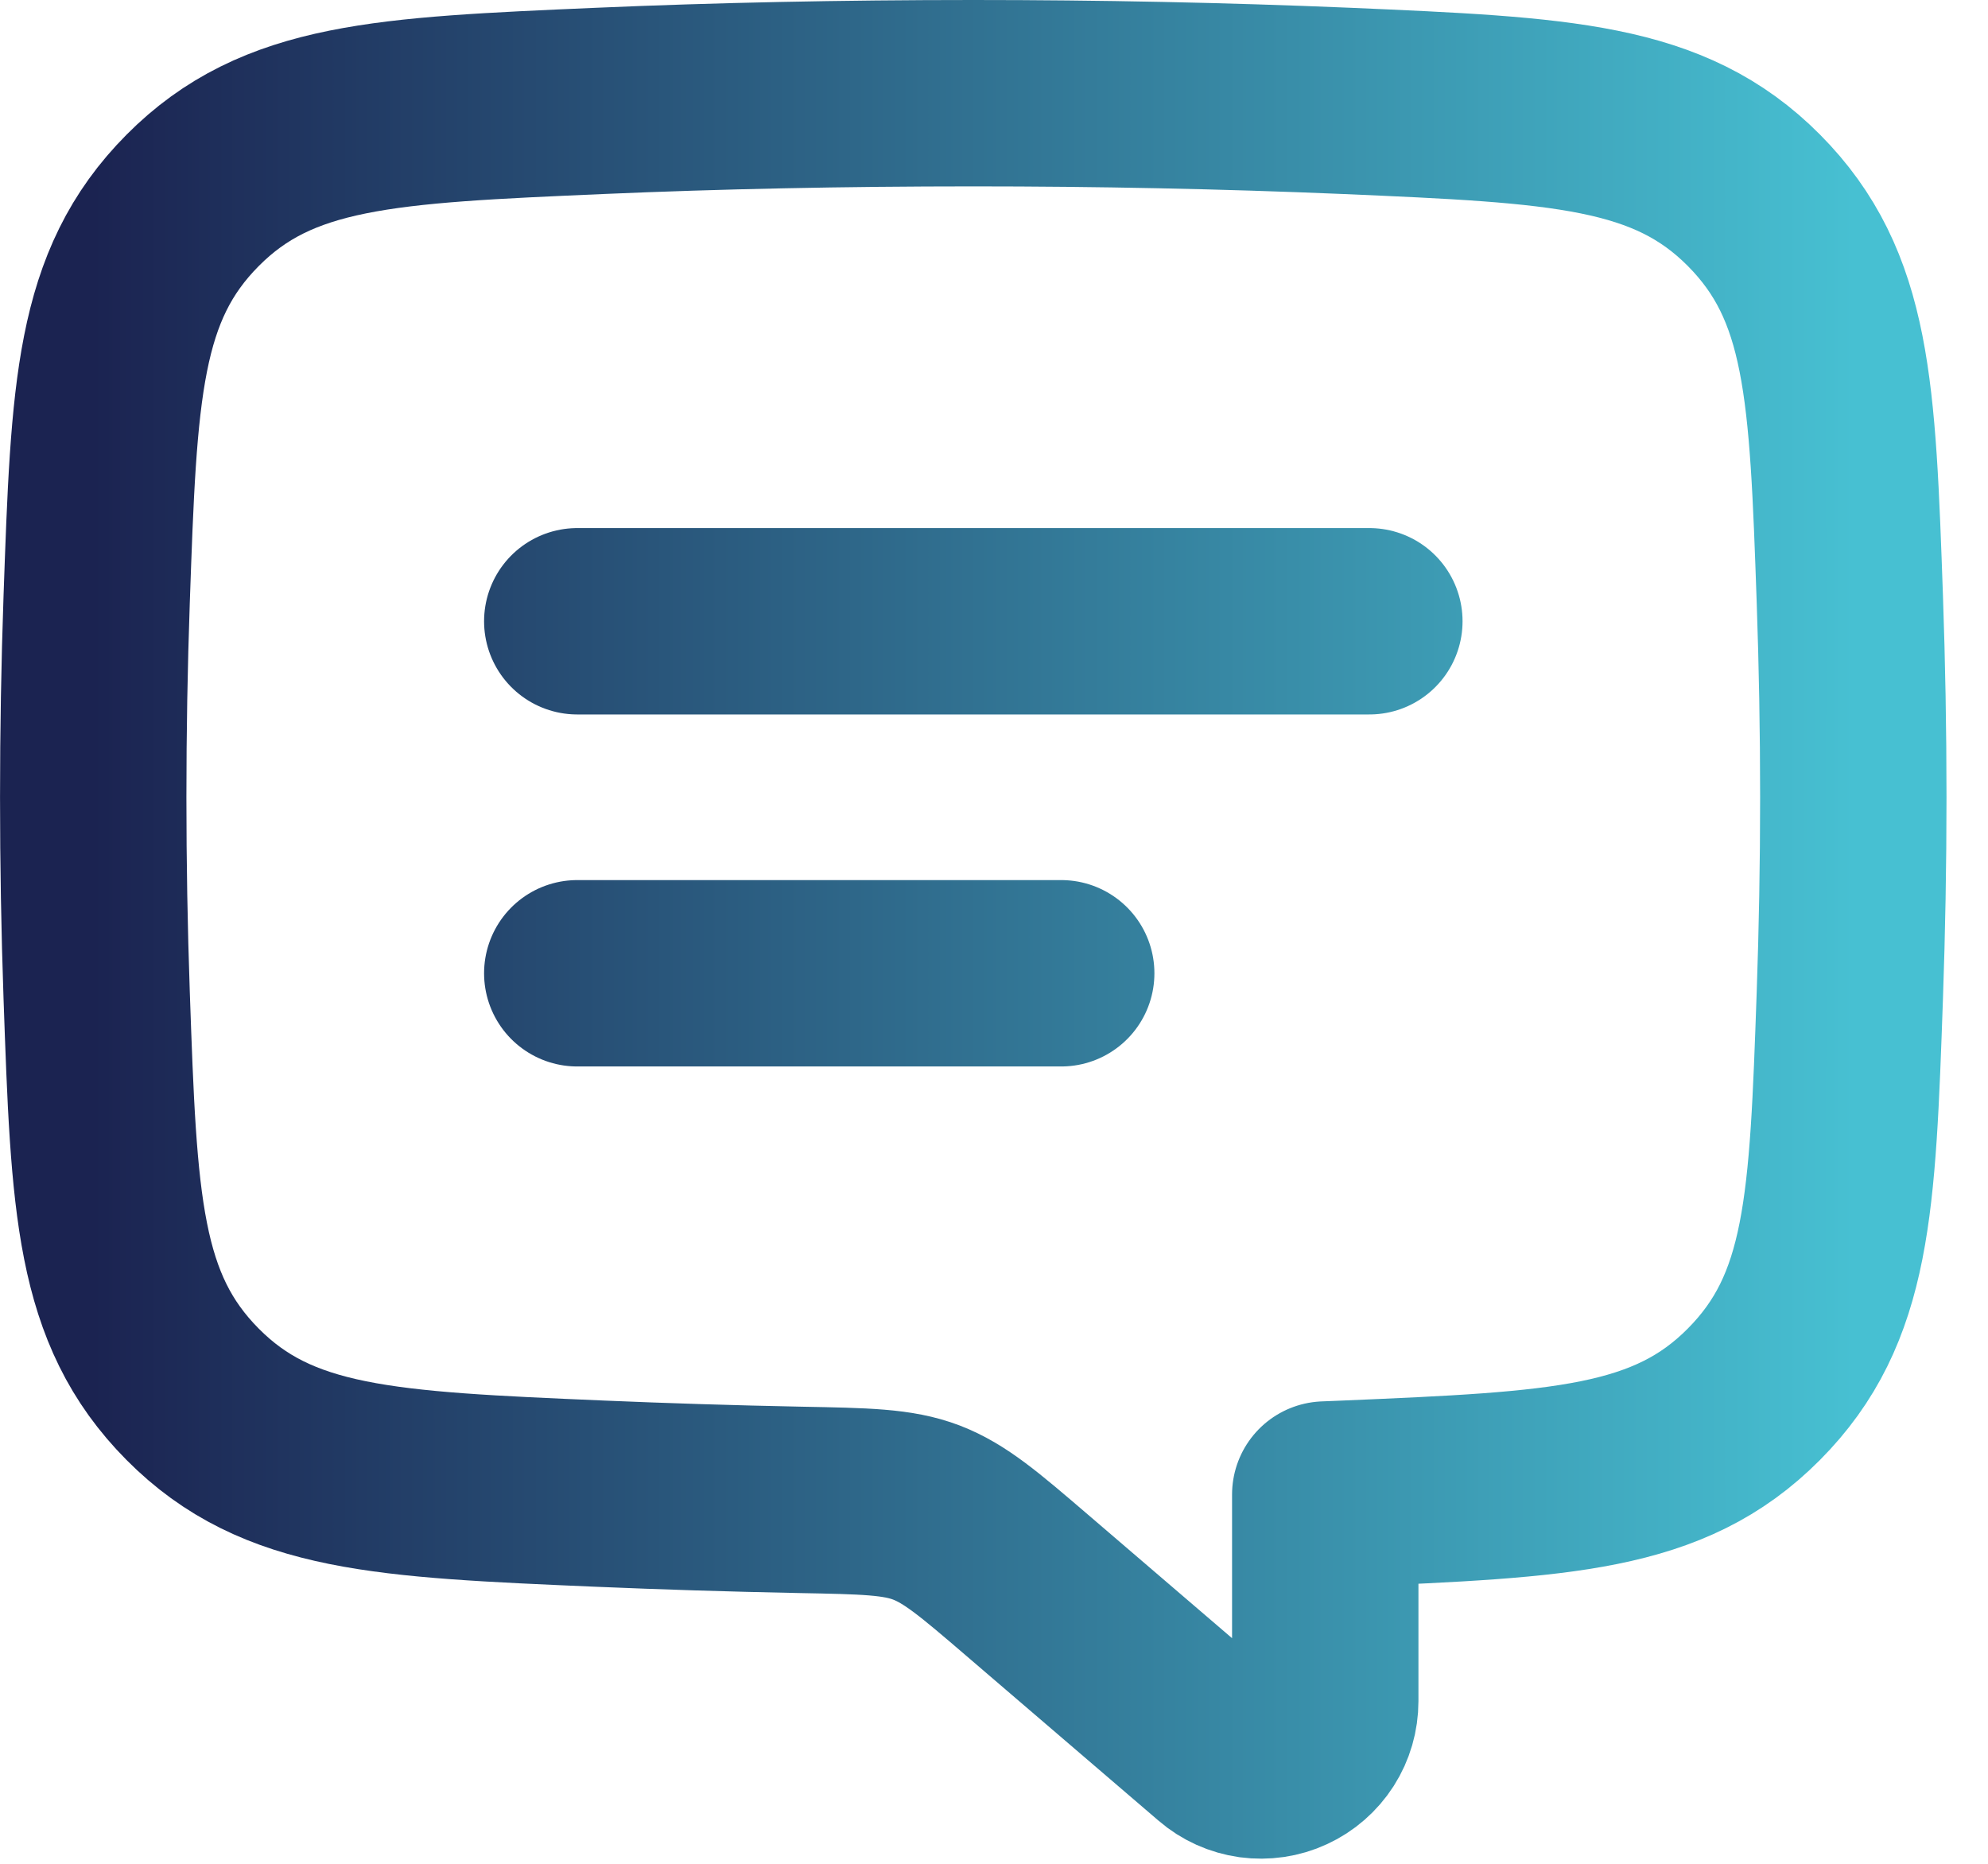
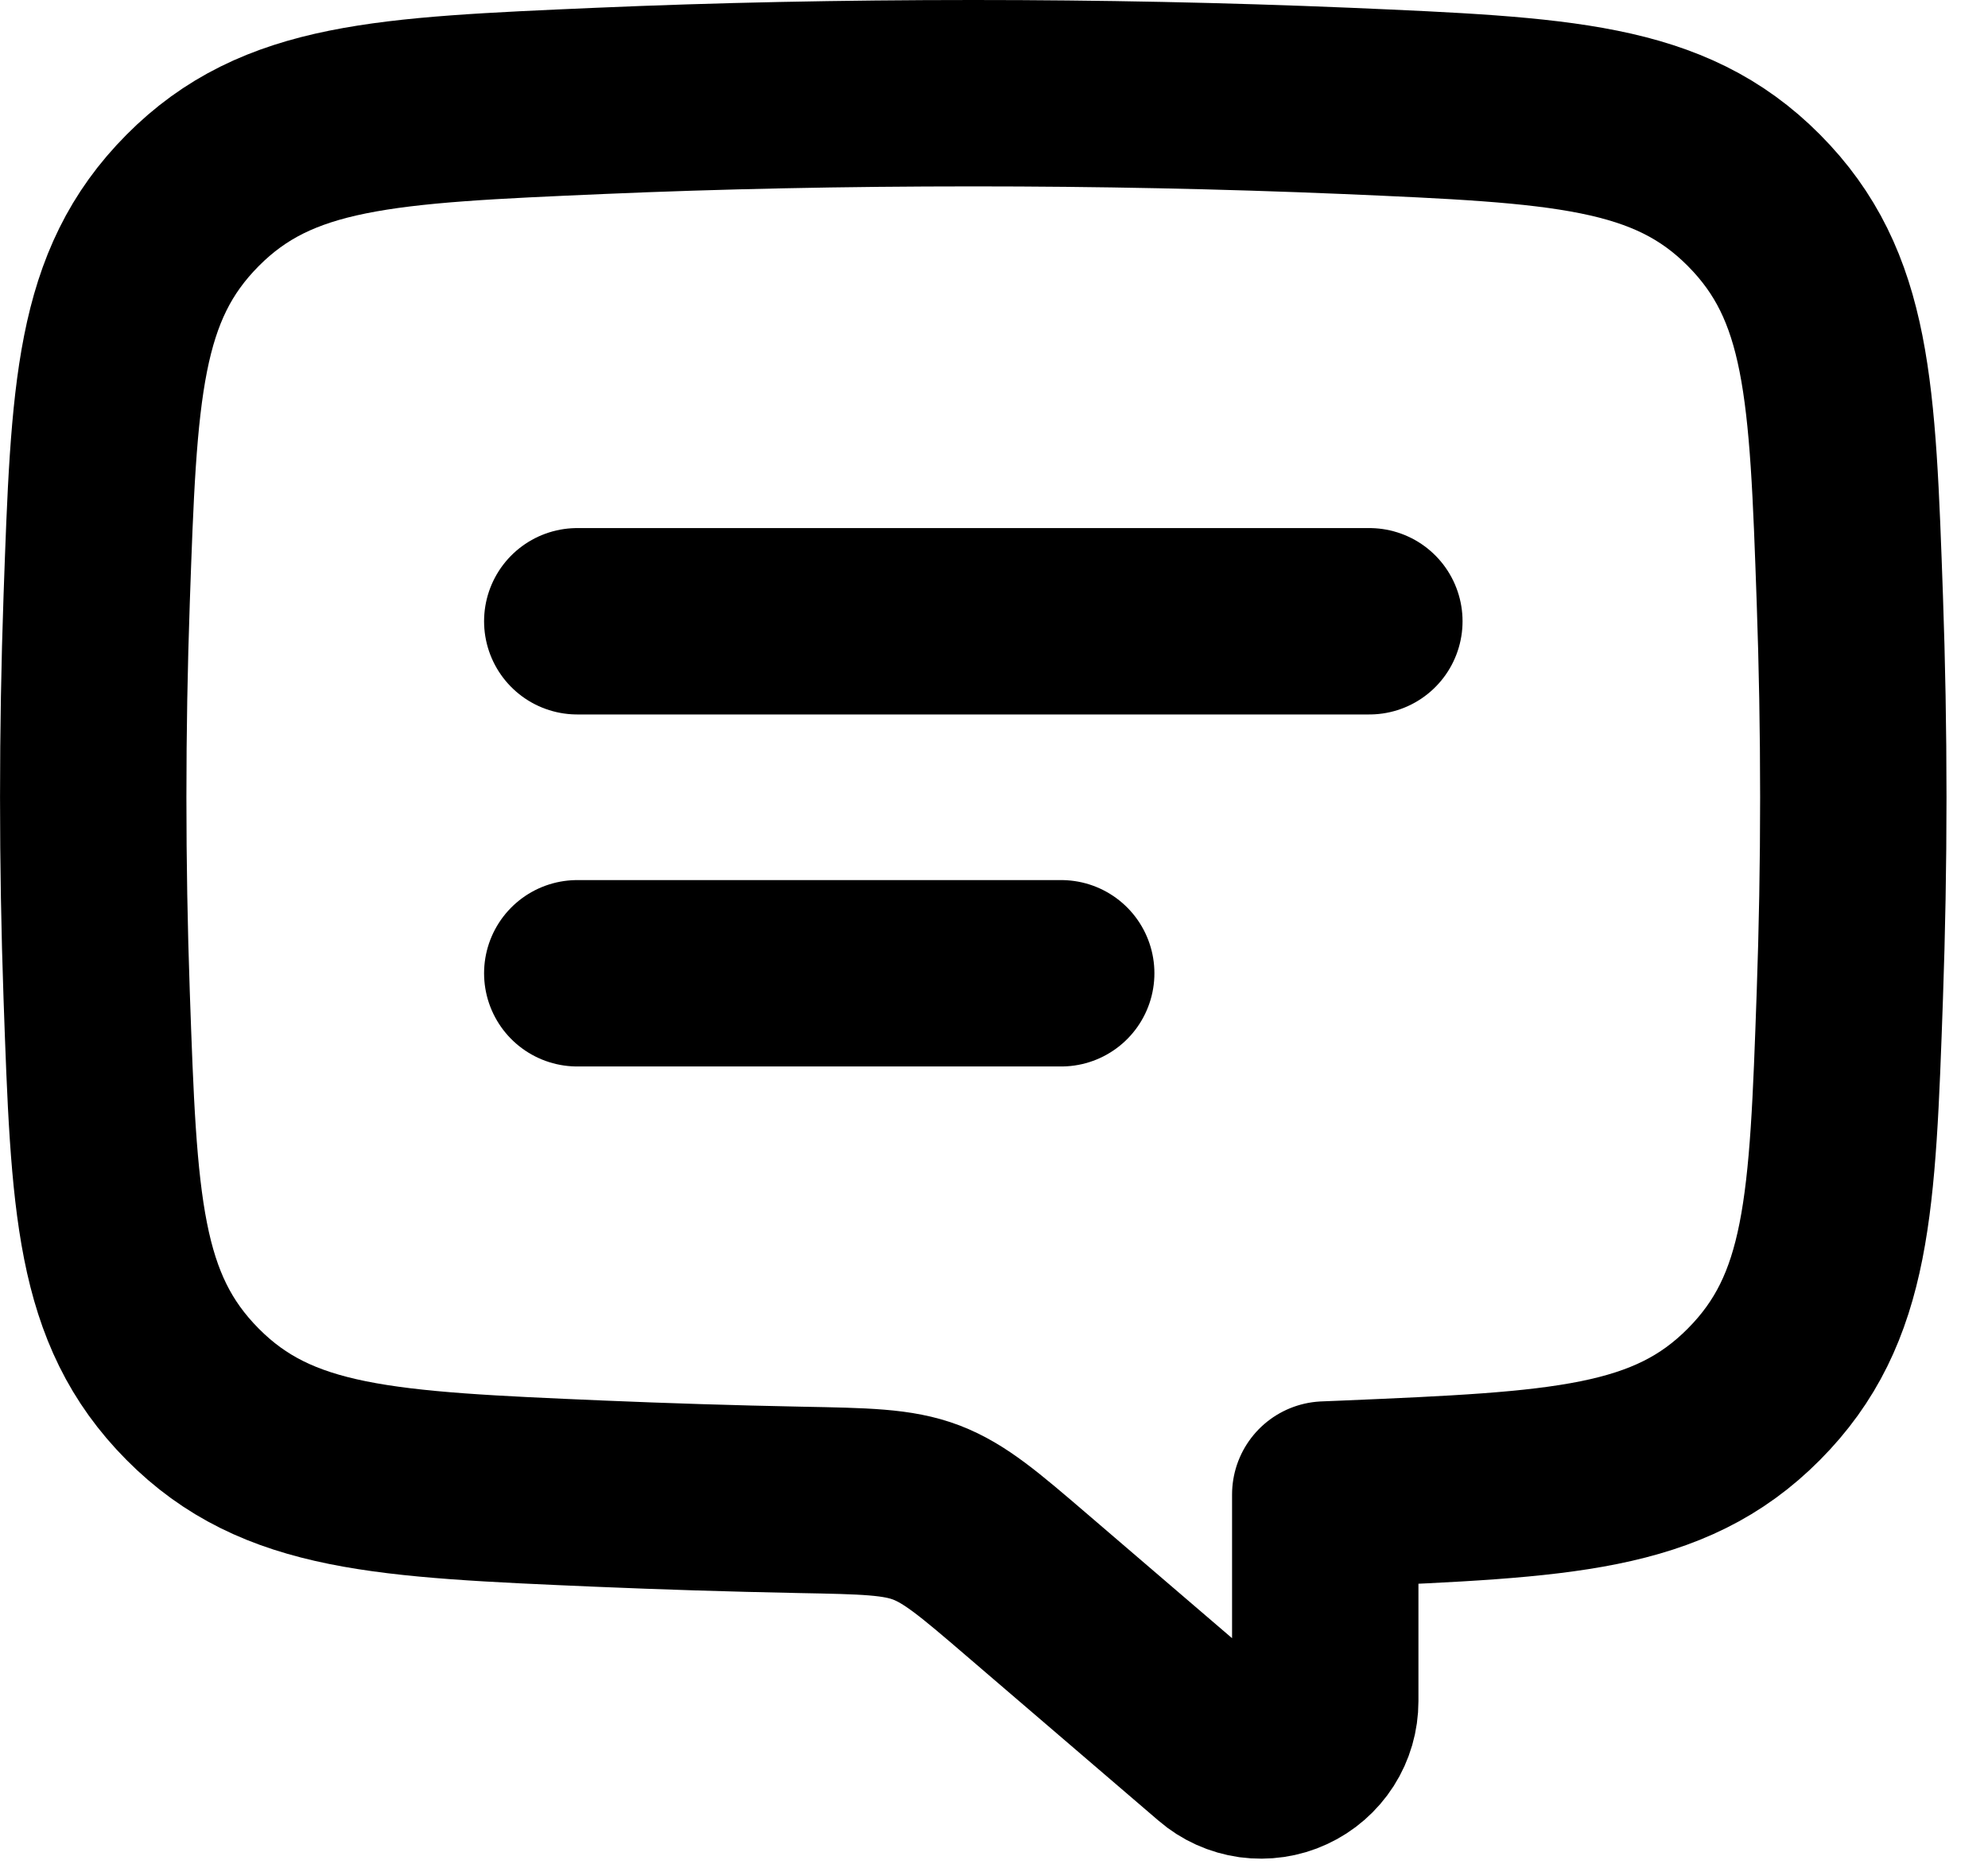
<svg xmlns="http://www.w3.org/2000/svg" width="16" height="15" viewBox="0 0 16 15" fill="none">
  <path d="M4.646 5H11.021M4.646 7.833H8.541M14.916 6.417C14.916 5.871 14.906 5.338 14.888 4.823C14.829 3.142 14.8 2.301 14.116 1.612C13.432 0.924 12.568 0.887 10.839 0.812C9.838 0.77 8.835 0.75 7.833 0.75C6.785 0.75 5.775 0.771 4.827 0.812C3.099 0.887 2.234 0.924 1.55 1.613C0.867 2.301 0.837 3.142 0.778 4.823C0.741 5.885 0.741 6.948 0.778 8.01C0.837 9.691 0.867 10.532 1.55 11.221C2.234 11.91 3.099 11.947 4.827 12.021C5.347 12.043 5.884 12.06 6.438 12.071C6.962 12.081 7.225 12.085 7.456 12.173C7.687 12.262 7.881 12.427 8.269 12.76L9.813 14.084C9.888 14.149 9.98 14.19 10.078 14.204C10.176 14.217 10.276 14.203 10.366 14.161C10.455 14.12 10.531 14.054 10.585 13.97C10.638 13.887 10.666 13.79 10.666 13.691V12.028L10.839 12.021C12.568 11.947 13.432 11.91 14.116 11.221C14.8 10.532 14.829 9.691 14.888 8.01C14.906 7.495 14.916 6.962 14.916 6.417Z" stroke="url(#paint0_linear_1344_9805)" stroke-width="1.5" stroke-linecap="round" stroke-linejoin="round" />
  <defs>
    <linearGradient id="paint0_linear_1344_9805" x1="0.75" y1="7.479" x2="14.916" y2="7.479" gradientUnits="userSpaceOnUse">
-       <stop stop-color="#1B2351" />
-       <stop offset="1" stop-color="#47C0D2" />
+       <stop stopColor="#1B2351" />
+       <stop offset="1" stopColor="#47C0D2" />
    </linearGradient>
  </defs>
</svg>
